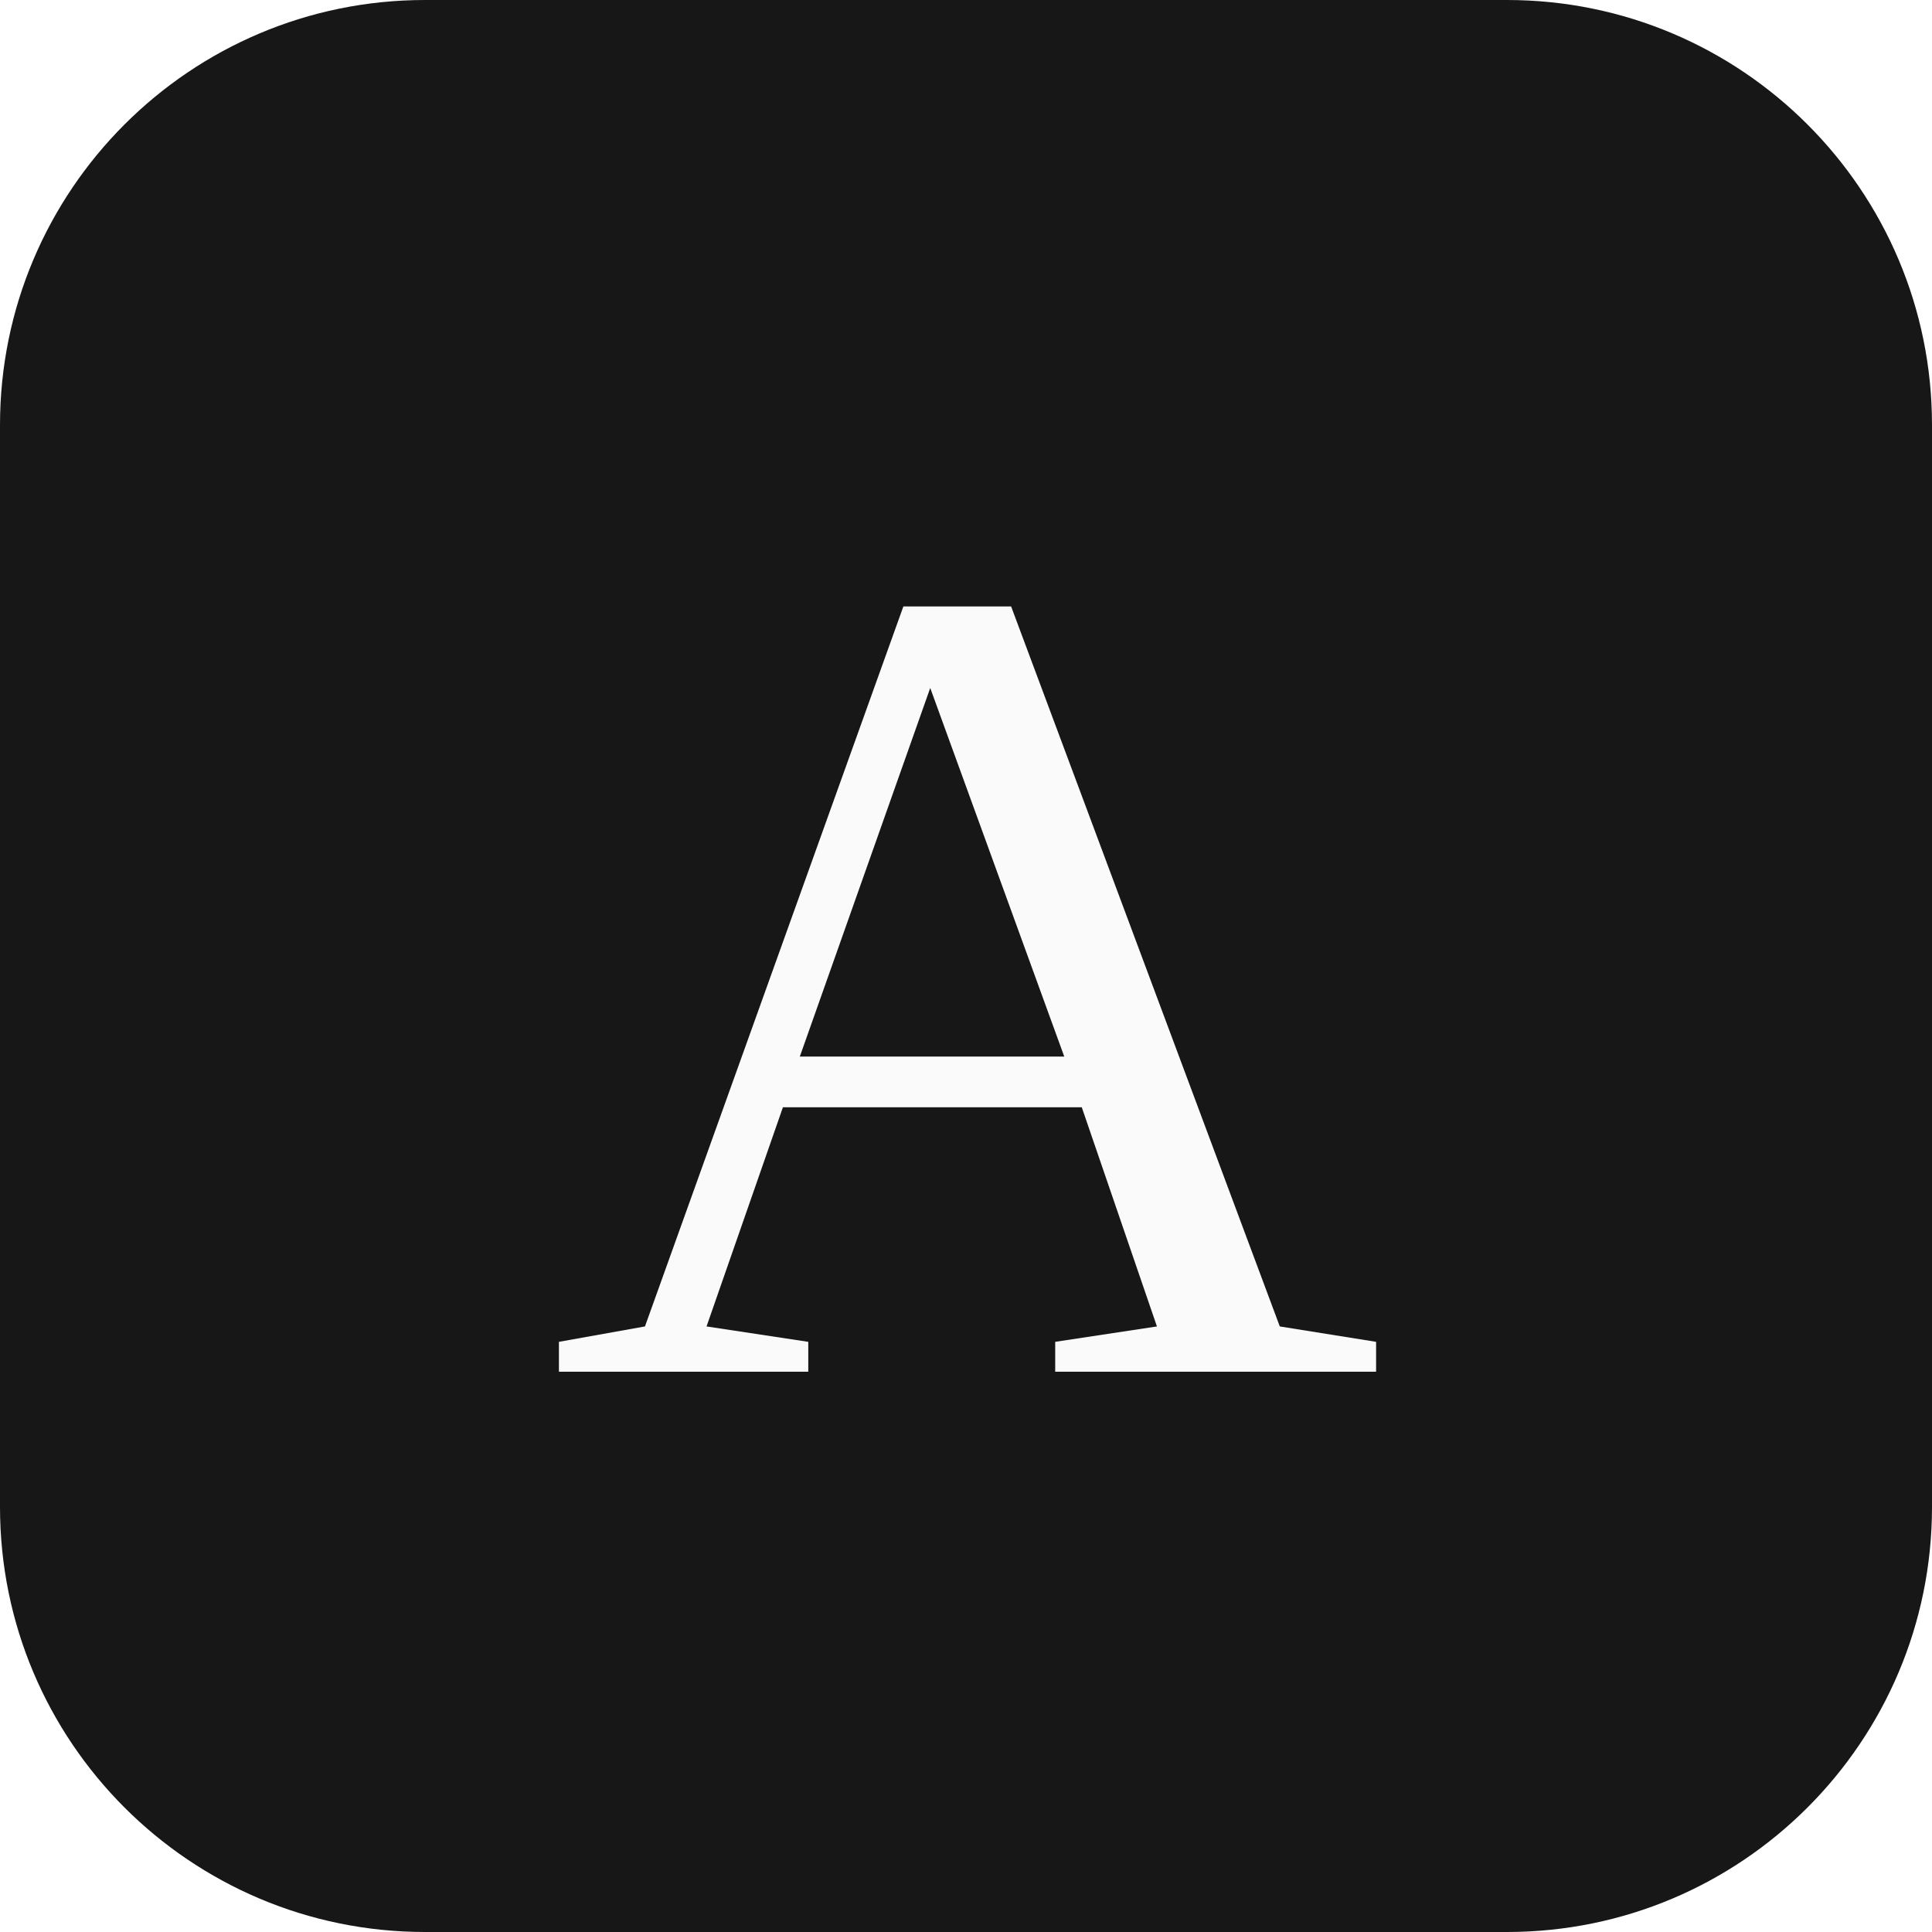
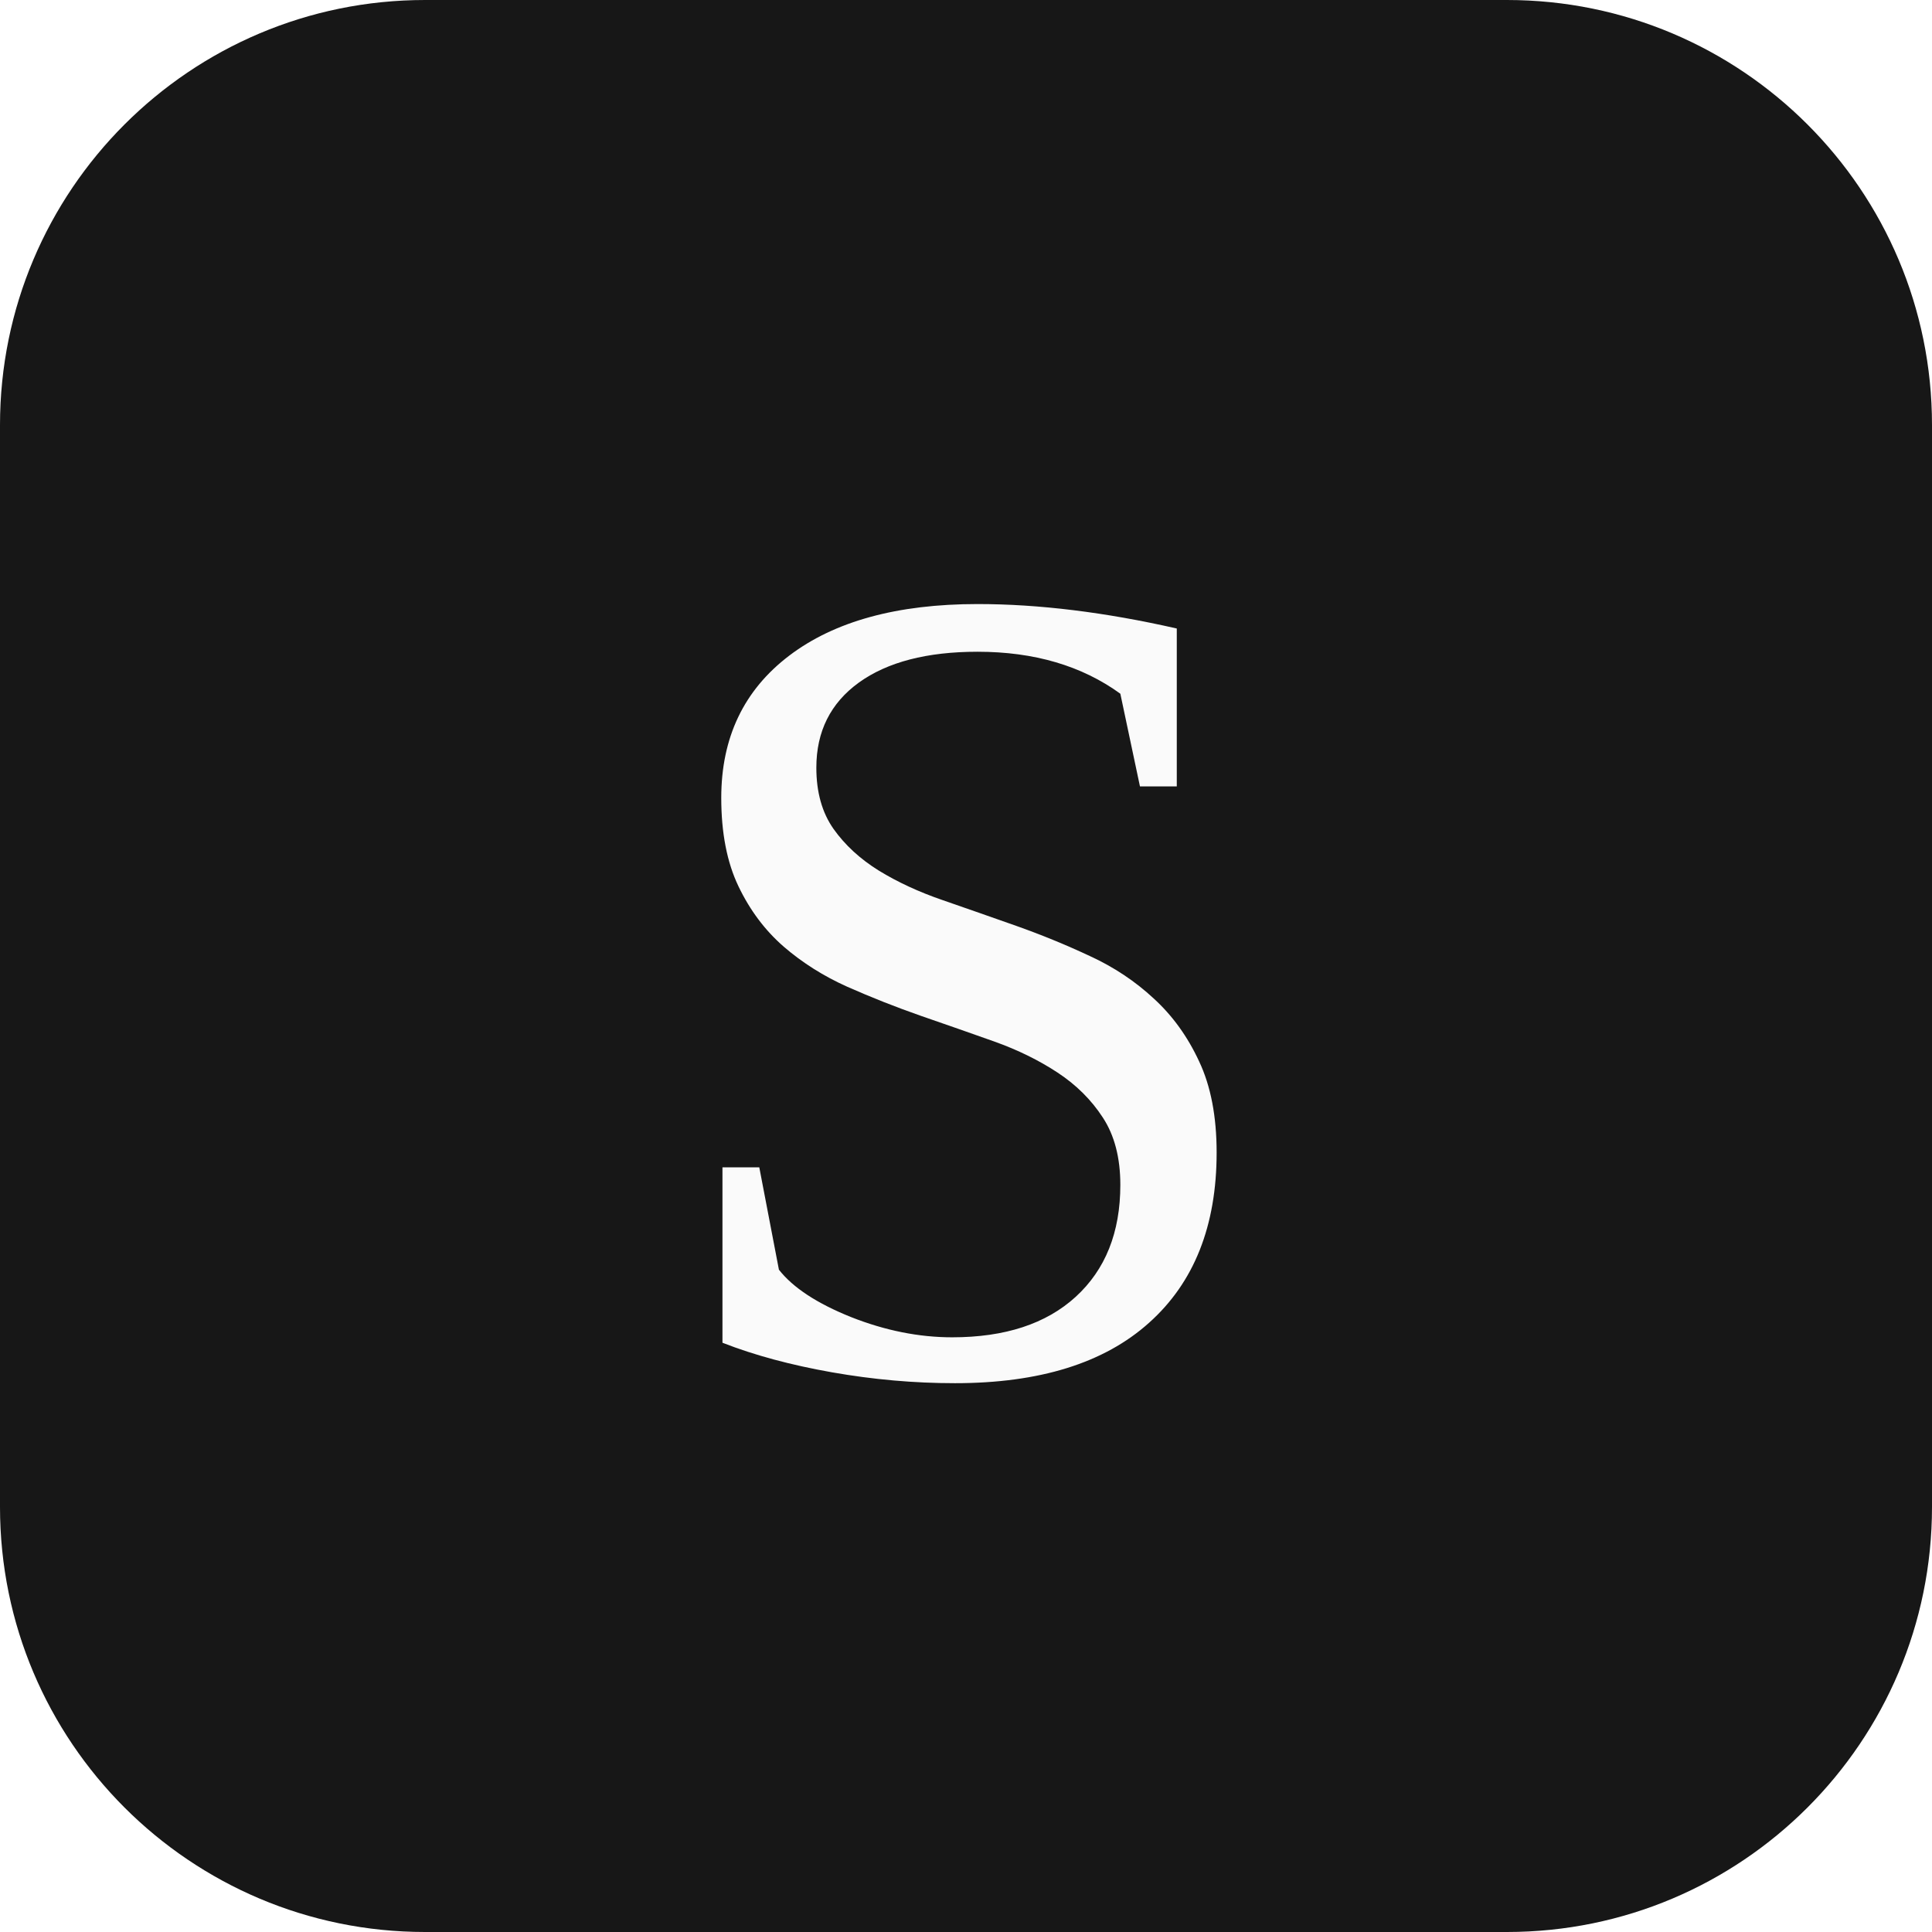
<svg xmlns="http://www.w3.org/2000/svg" viewBox="0 0 100 100">
  <rect width="100" height="100" rx="22" fill="#171717" />
-   <text x="50" y="71" font-family="Georgia,'Times New Roman',serif" font-size="60" text-anchor="middle" fill="#fafafa">A</text>
+   <text x="50" y="71" font-family="Georgia,'Times New Roman',serif" font-size="60" text-anchor="middle" fill="#fafafa">S</text>
</svg>
